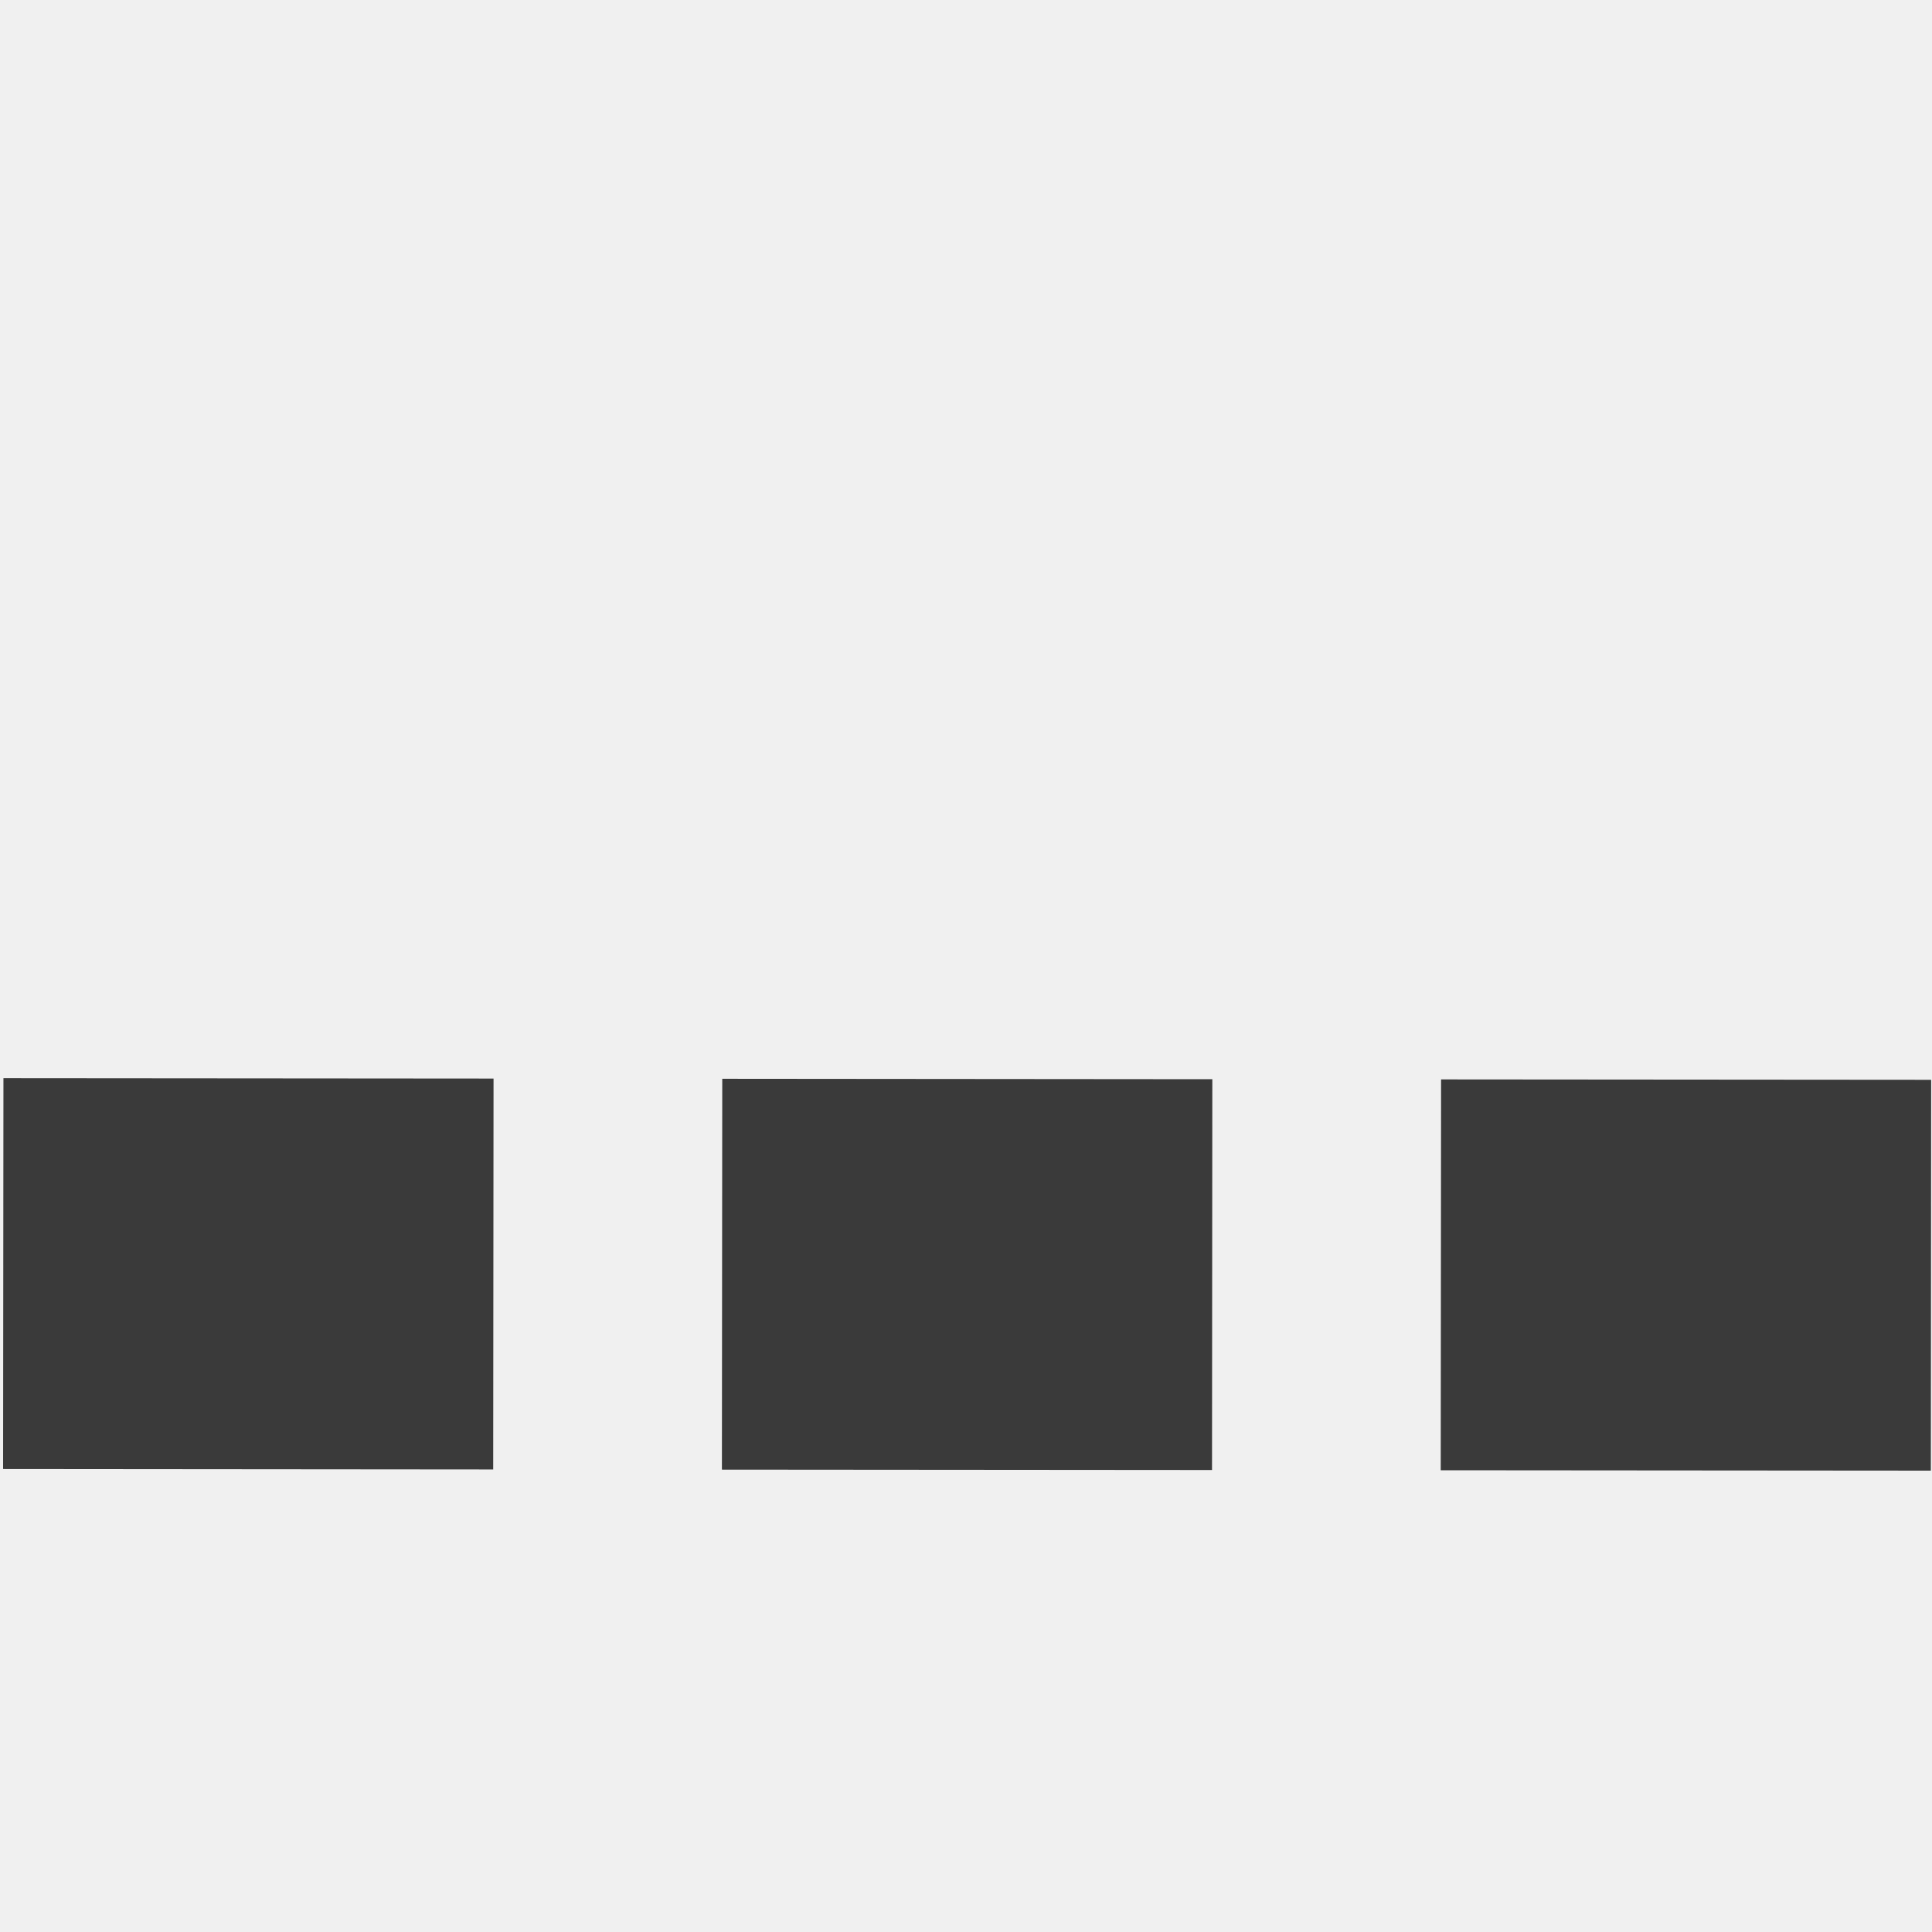
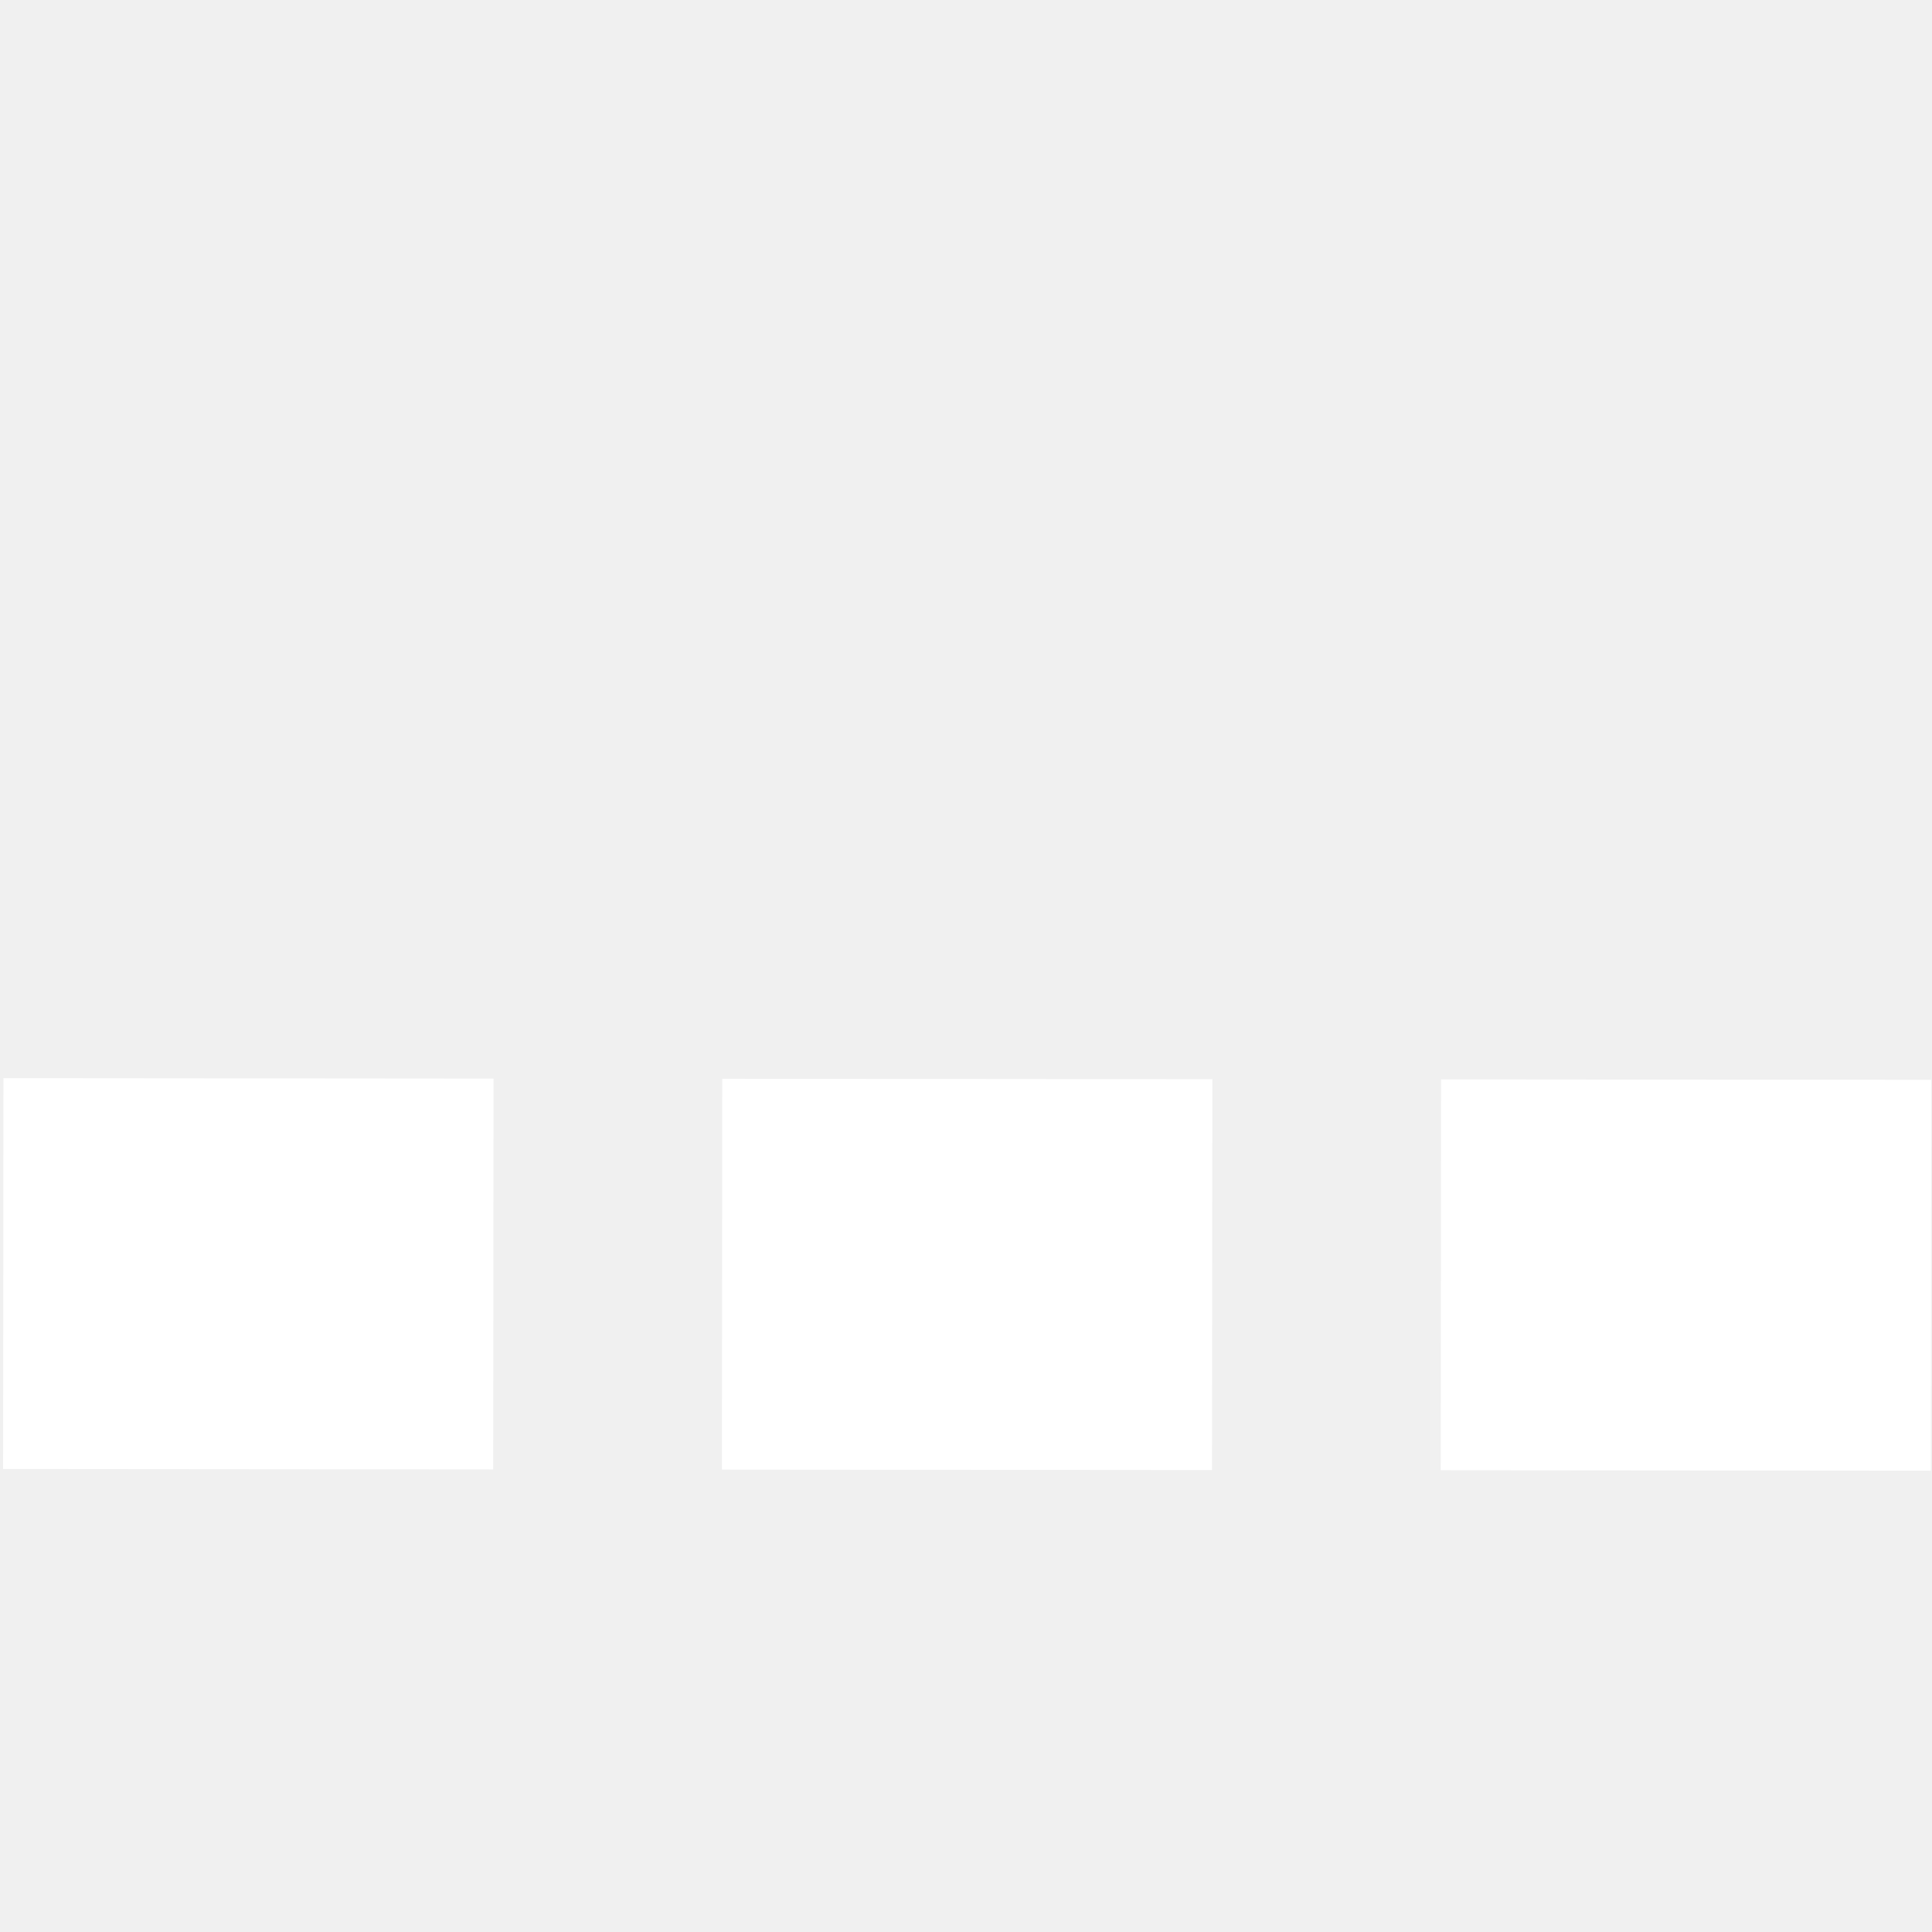
<svg xmlns="http://www.w3.org/2000/svg" width="100%" height="100%" viewBox="0 0 50 50" version="1.1" xml:space="preserve" style="fill-rule:evenodd;clip-rule:evenodd;stroke-linejoin:round;stroke-miterlimit:1.414;">
-   <g id="Layer1">
-     <path id="path7083" d="M0.08,38.018L12.764,38.029L12.773,27.913L0.089,27.903L0.08,38.018ZM18.683,38.034L31.367,38.044L31.375,27.93L18.692,27.919L18.683,38.034ZM37.286,38.05L49.97,38.06L49.978,27.945L37.295,27.935L37.286,38.05Z" style="fill:rgb(58,58,58);fill-rule:nonzero;" />
+   <g transform="matrix(0.000578621,-0.674334,0.845578,0.00072556,-152.474,447.208)">
+     <g id="Layer1">
+       <path id="path7083" d="M607,179.999L607,194.999L622,194.999L622,179.999L607,179.999ZM607,201.999L607,216.999L622,216.999L622,201.999L607,201.999ZM607,223.999L607,238.999L622,238.999L622,223.999L607,223.999Z" style="fill:white;fill-rule:nonzero;" />
+     </g>
  </g>
</svg>
